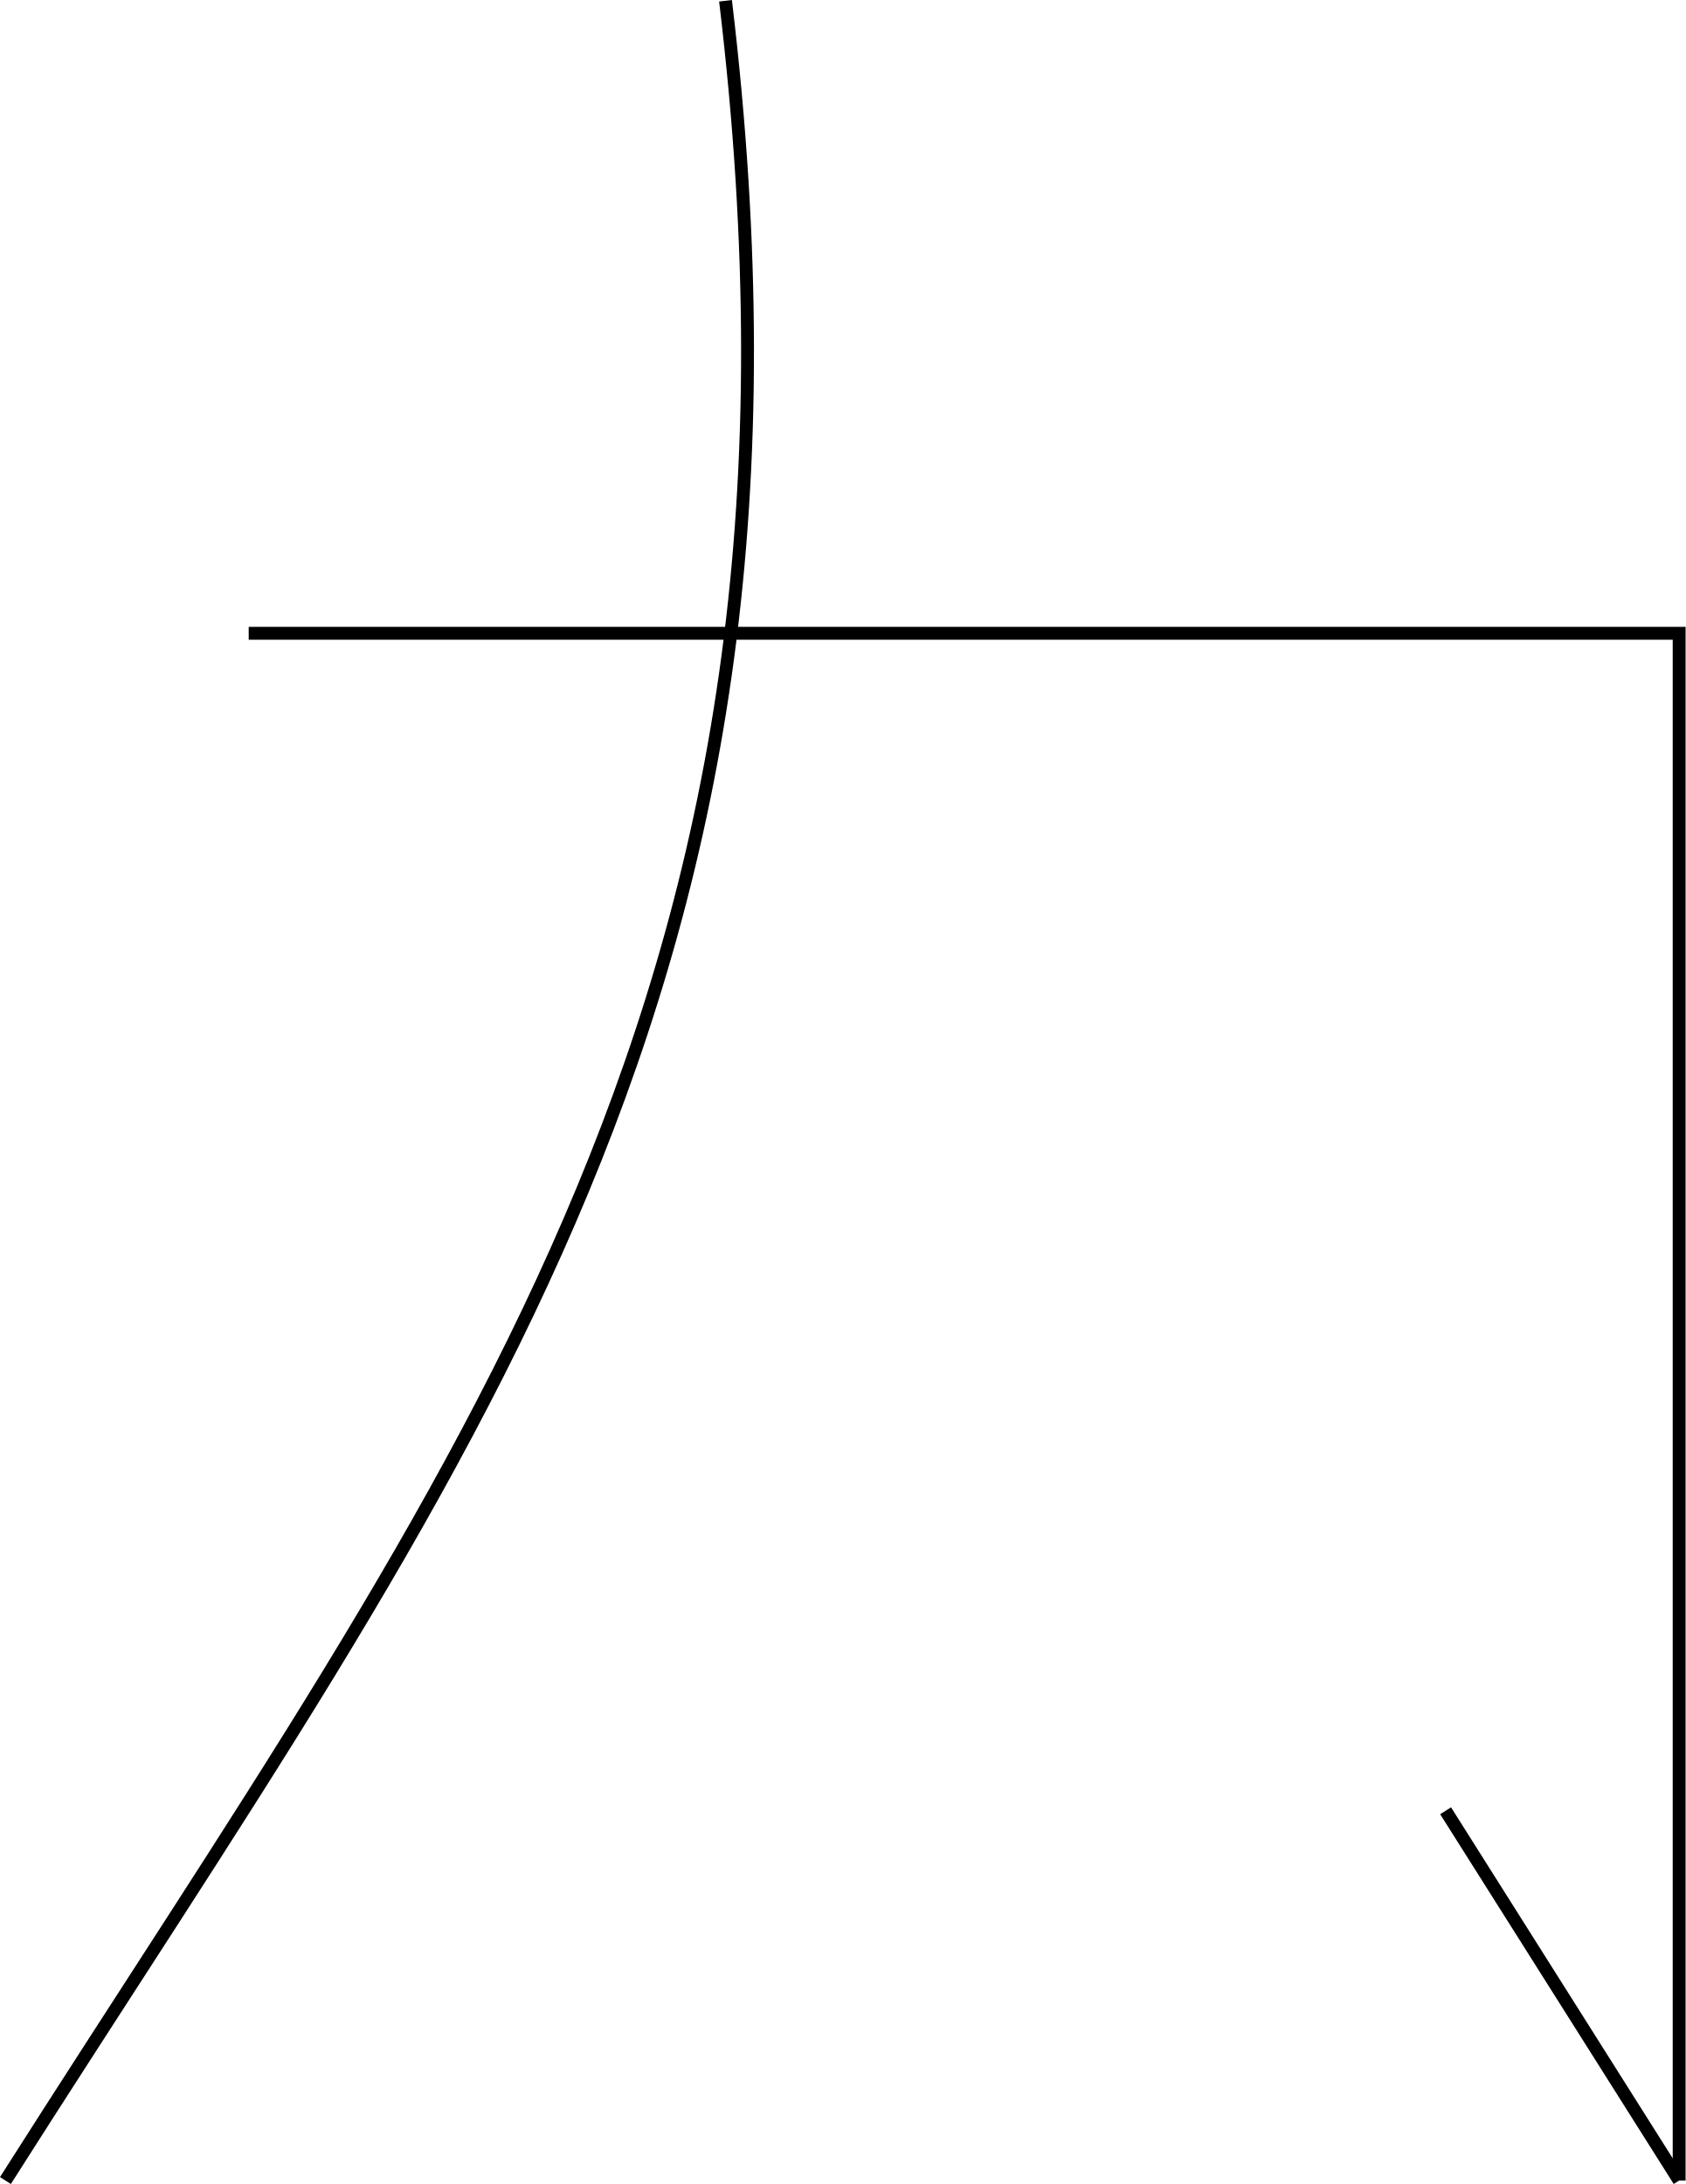
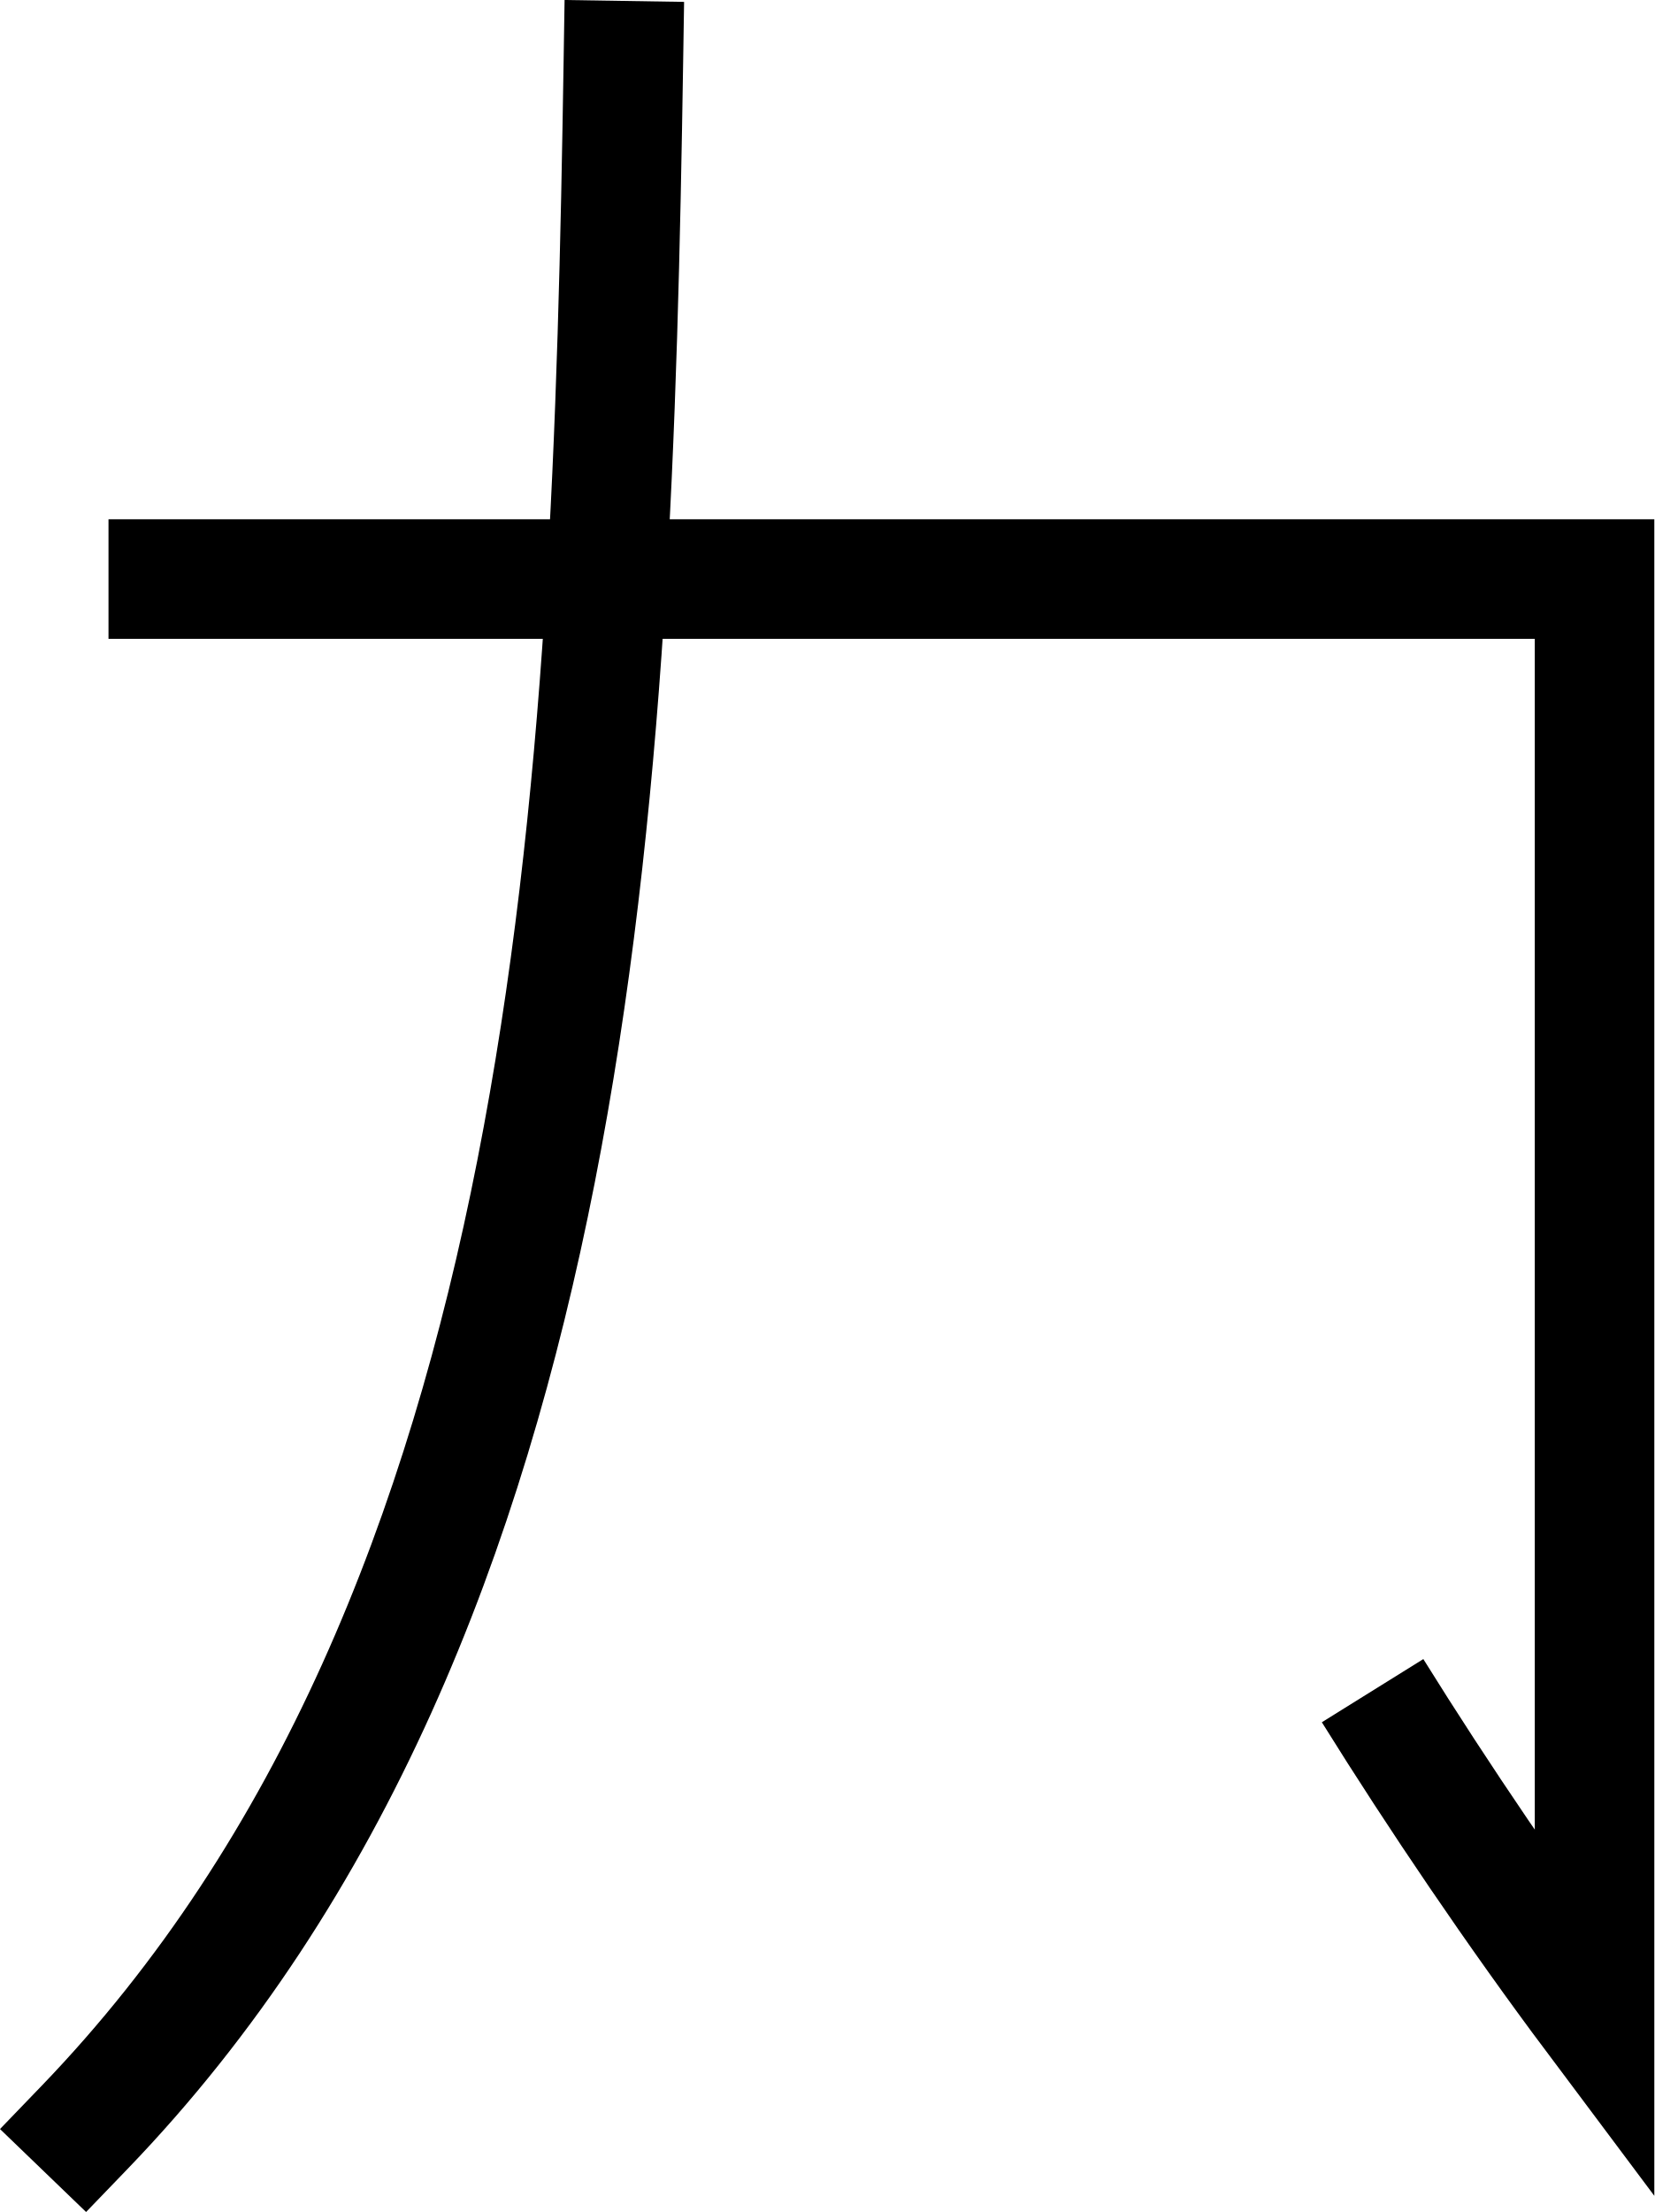
- <svg xmlns="http://www.w3.org/2000/svg" width="130.946mm" height="169.661mm" viewBox="0 0 130.946 169.661" version="1.1" id="svg953">
+ <svg xmlns="http://www.w3.org/2000/svg" width="138.397mm" height="185mm" viewBox="0 0 138.397 185" version="1.1" id="svg953">
  <defs id="defs947" />
-   <g id="layer1" transform="translate(-26.79227,-24.79762)">
-     <path style="fill:none;fill-rule:evenodd;stroke:#000000;stroke-width:1;stroke-linecap:butt;stroke-linejoin:miter;stroke-miterlimit:4;stroke-dasharray:none;stroke-opacity:1" d="M 46.113,73.994 H 157.238 V 194.19" id="path957" />
-     <path style="fill:none;fill-rule:evenodd;stroke:#000000;stroke-width:1;stroke-linecap:butt;stroke-linejoin:miter;stroke-miterlimit:4;stroke-dasharray:none;stroke-opacity:1" d="M 157.238,194.19 139.095,165.464" id="path959" />
-     <path style="fill:none;fill-rule:evenodd;stroke:#000000;stroke-width:1;stroke-linecap:butt;stroke-linejoin:miter;stroke-miterlimit:4;stroke-dasharray:none;stroke-opacity:1" d="M 83.155,24.857 C 92.367,101.697 63.015,137.848 27.214,194.19" id="path961" />
+   <g id="layer1" transform="translate(-23.8412,-25.56499)">
+     <path style="fill:none;fill-rule:evenodd;stroke:#000000;stroke-width:10;stroke-linecap:butt;stroke-linejoin:miter;stroke-miterlimit:4;stroke-dasharray:none;stroke-opacity:1" d="M 32.918,73.994 H 157.238 V 194.19 c -6.457,-8.625 -13.084,-18.414 -18.569,-27.227" id="path957" />
+     <path style="fill:none;fill-rule:evenodd;stroke:#000000;stroke-width:10;stroke-linecap:square;stroke-linejoin:miter;stroke-miterlimit:4;stroke-dasharray:none;stroke-opacity:1" d="M 75.993,30.643 C 75.044,91.072 72.477,160.351 30.911,203.495" id="path25737" />
  </g>
</svg>
